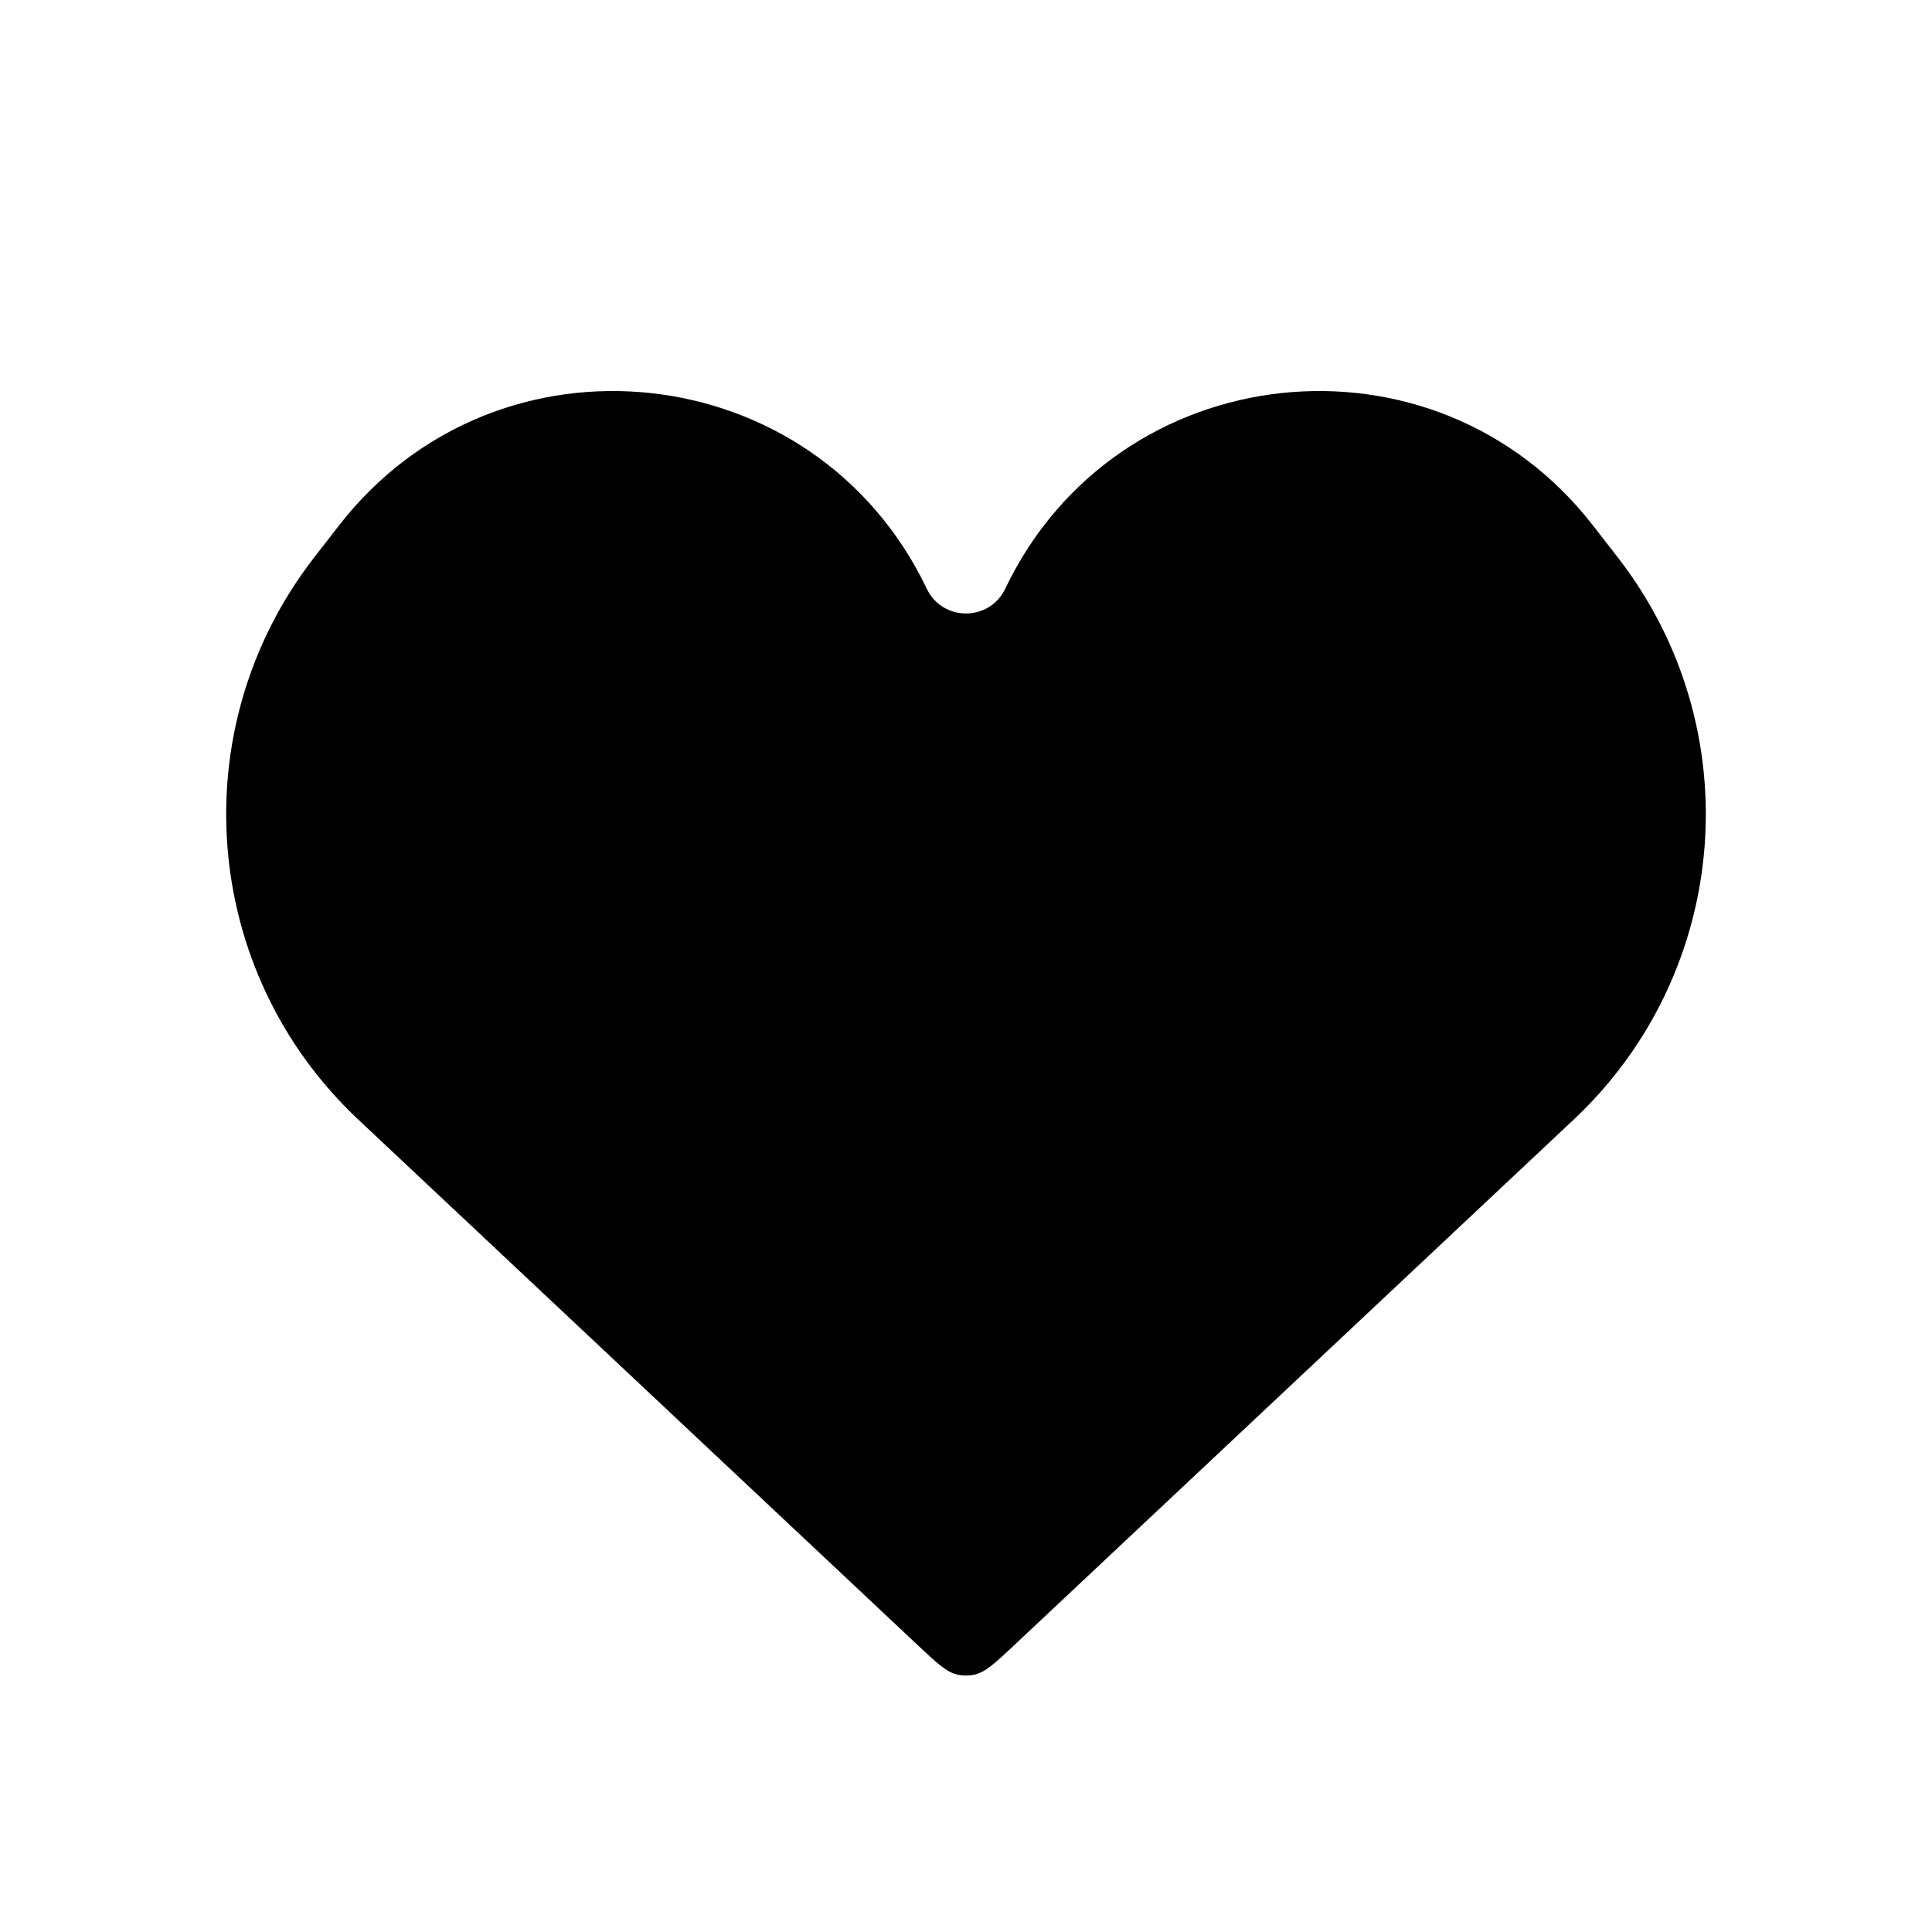
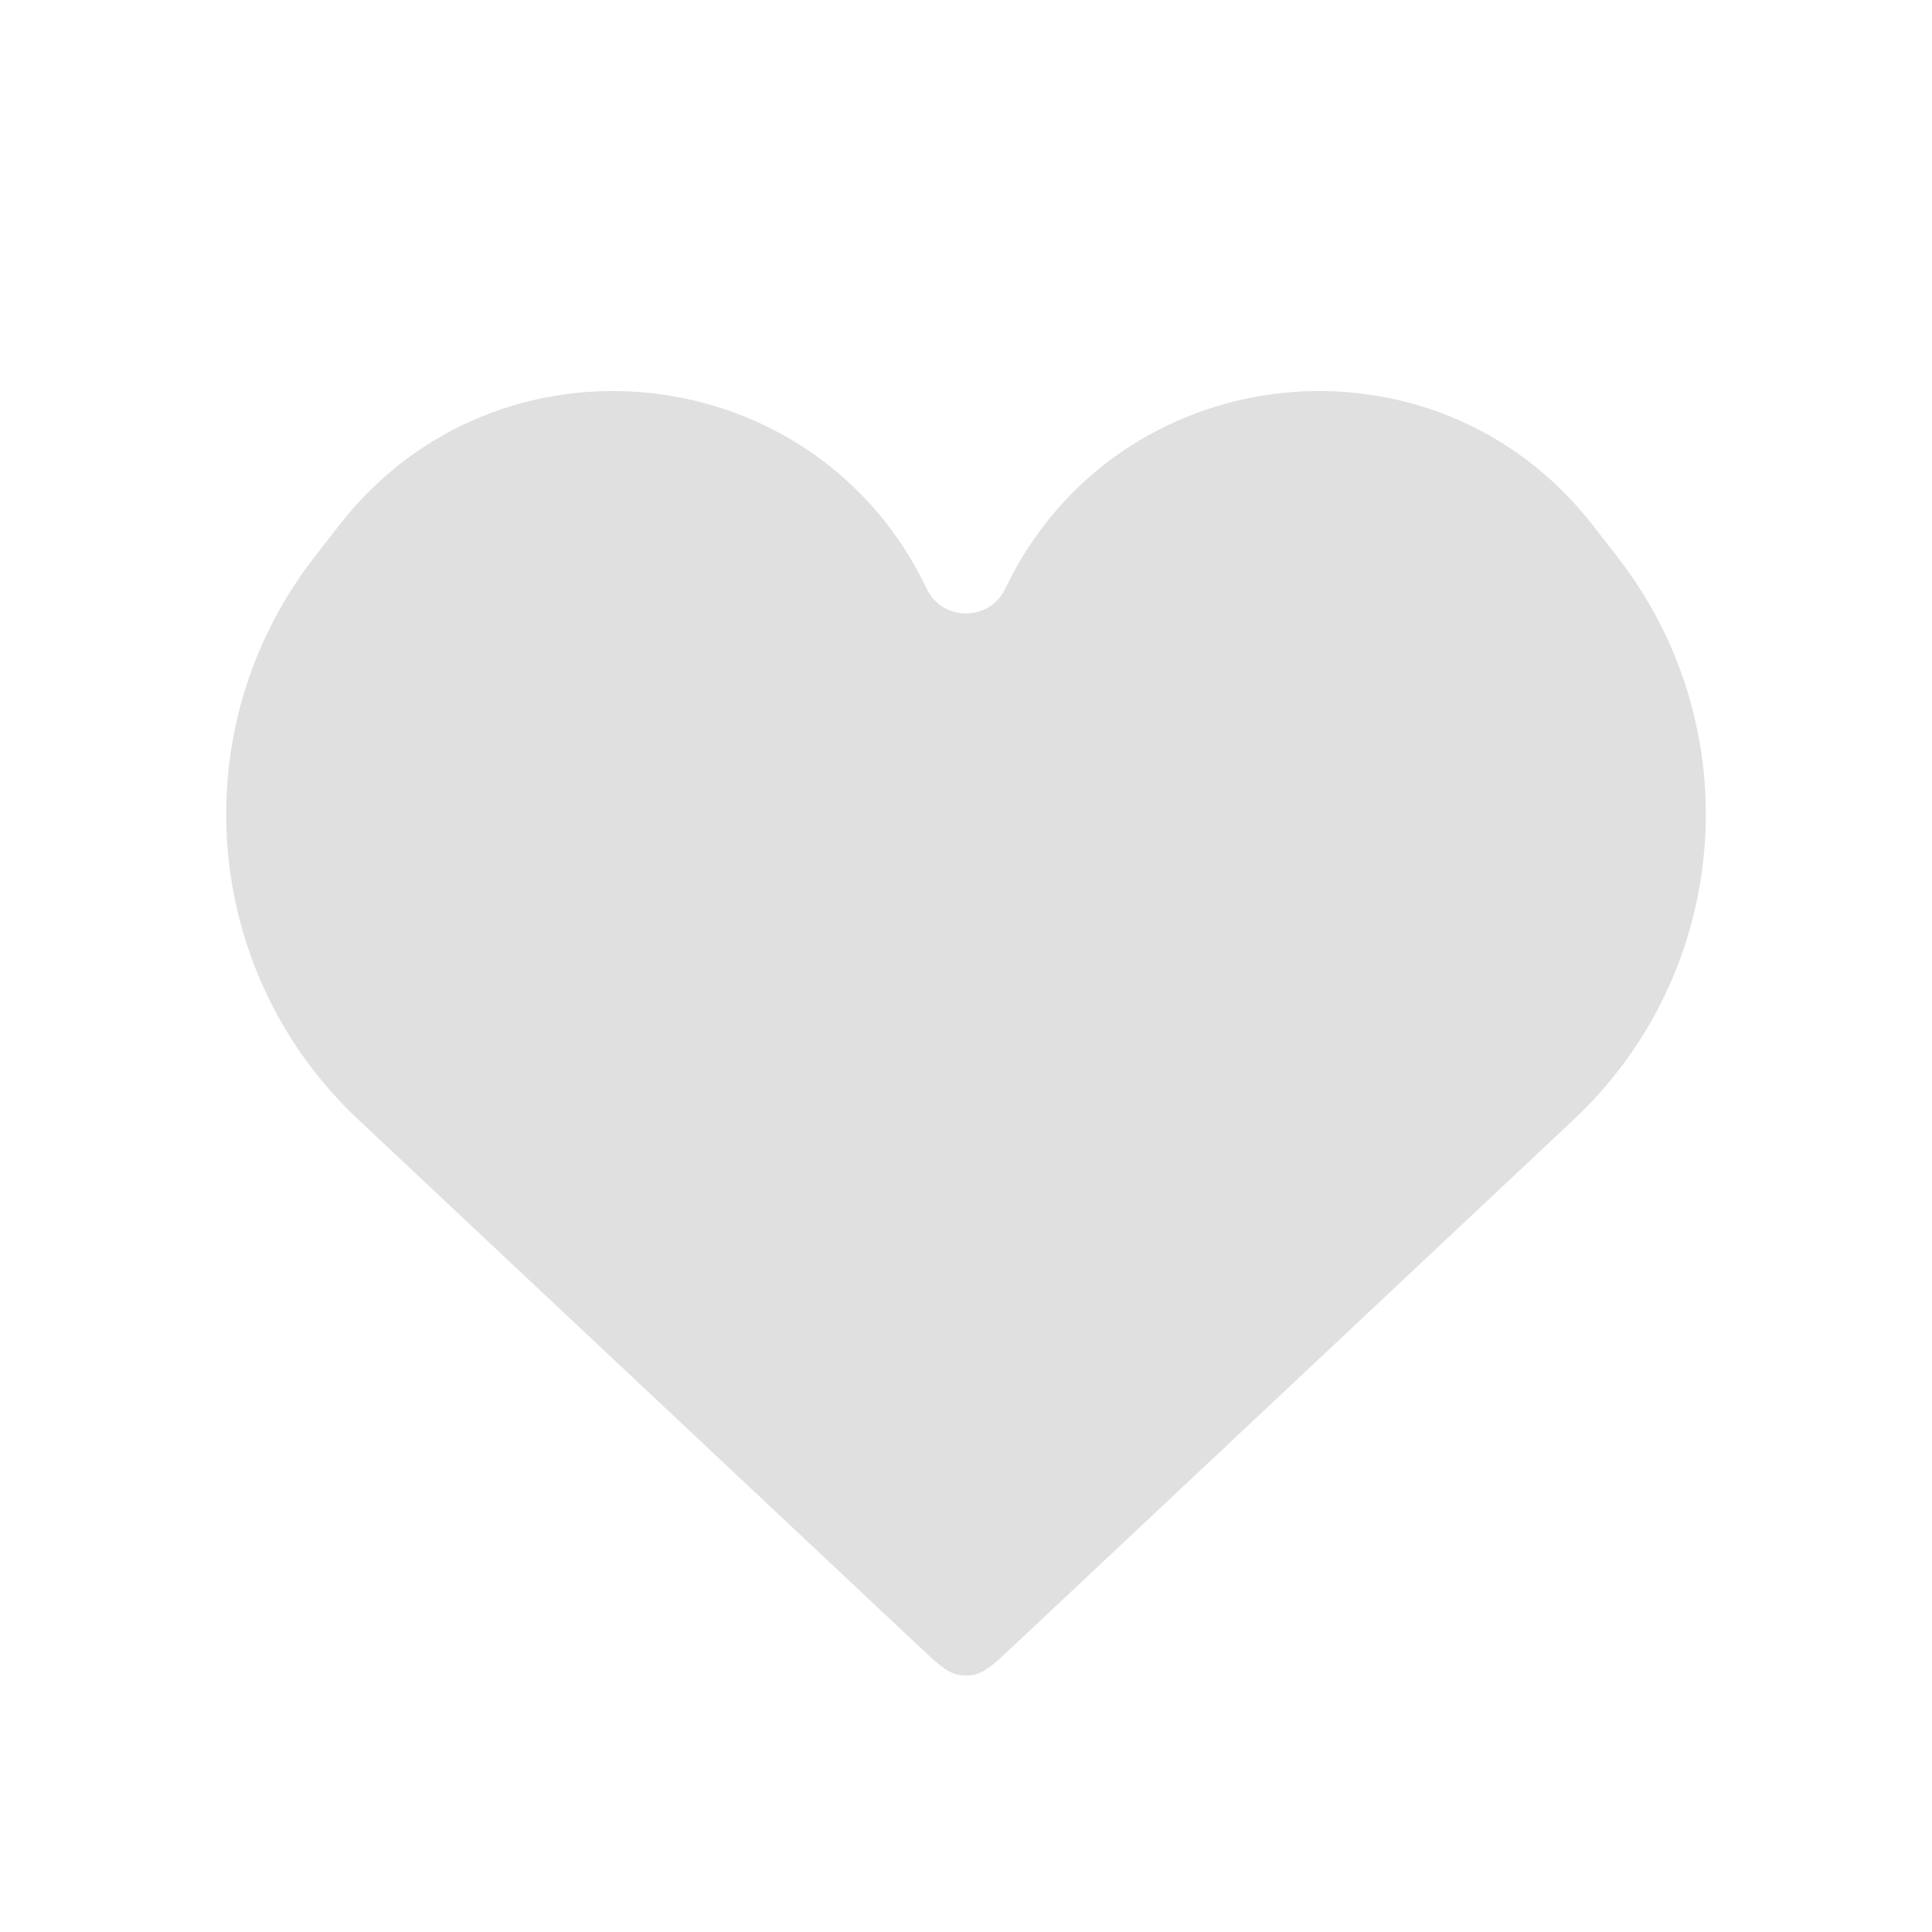
<svg xmlns="http://www.w3.org/2000/svg" width="800px" height="800px" viewBox="0 0 24 24">
-   <path d="M4.451 13.908L11.403 20.439C11.643 20.664 11.762 20.777 11.904 20.805C11.967 20.817 12.033 20.817 12.096 20.805C12.238 20.777 12.357 20.664 12.597 20.439L19.549 13.908C21.506 12.071 21.743 9.047 20.098 6.926L19.788 6.527C17.82 3.991 13.87 4.416 12.487 7.314C12.291 7.723 11.709 7.723 11.513 7.314C10.13 4.416 6.18 3.991 4.212 6.527L3.902 6.926C2.257 9.047 2.494 12.071 4.451 13.908Z" />
+   <path d="M4.451 13.908L11.403 20.439C11.643 20.664 11.762 20.777 11.904 20.805C11.967 20.817 12.033 20.817 12.096 20.805C12.238 20.777 12.357 20.664 12.597 20.439L19.549 13.908C21.506 12.071 21.743 9.047 20.098 6.926L19.788 6.527C17.82 3.991 13.87 4.416 12.487 7.314C12.291 7.723 11.709 7.723 11.513 7.314C10.13 4.416 6.18 3.991 4.212 6.527L3.902 6.926C2.257 9.047 2.494 12.071 4.451 13.908Z" style="fill: #e0e0e0" />
</svg>
